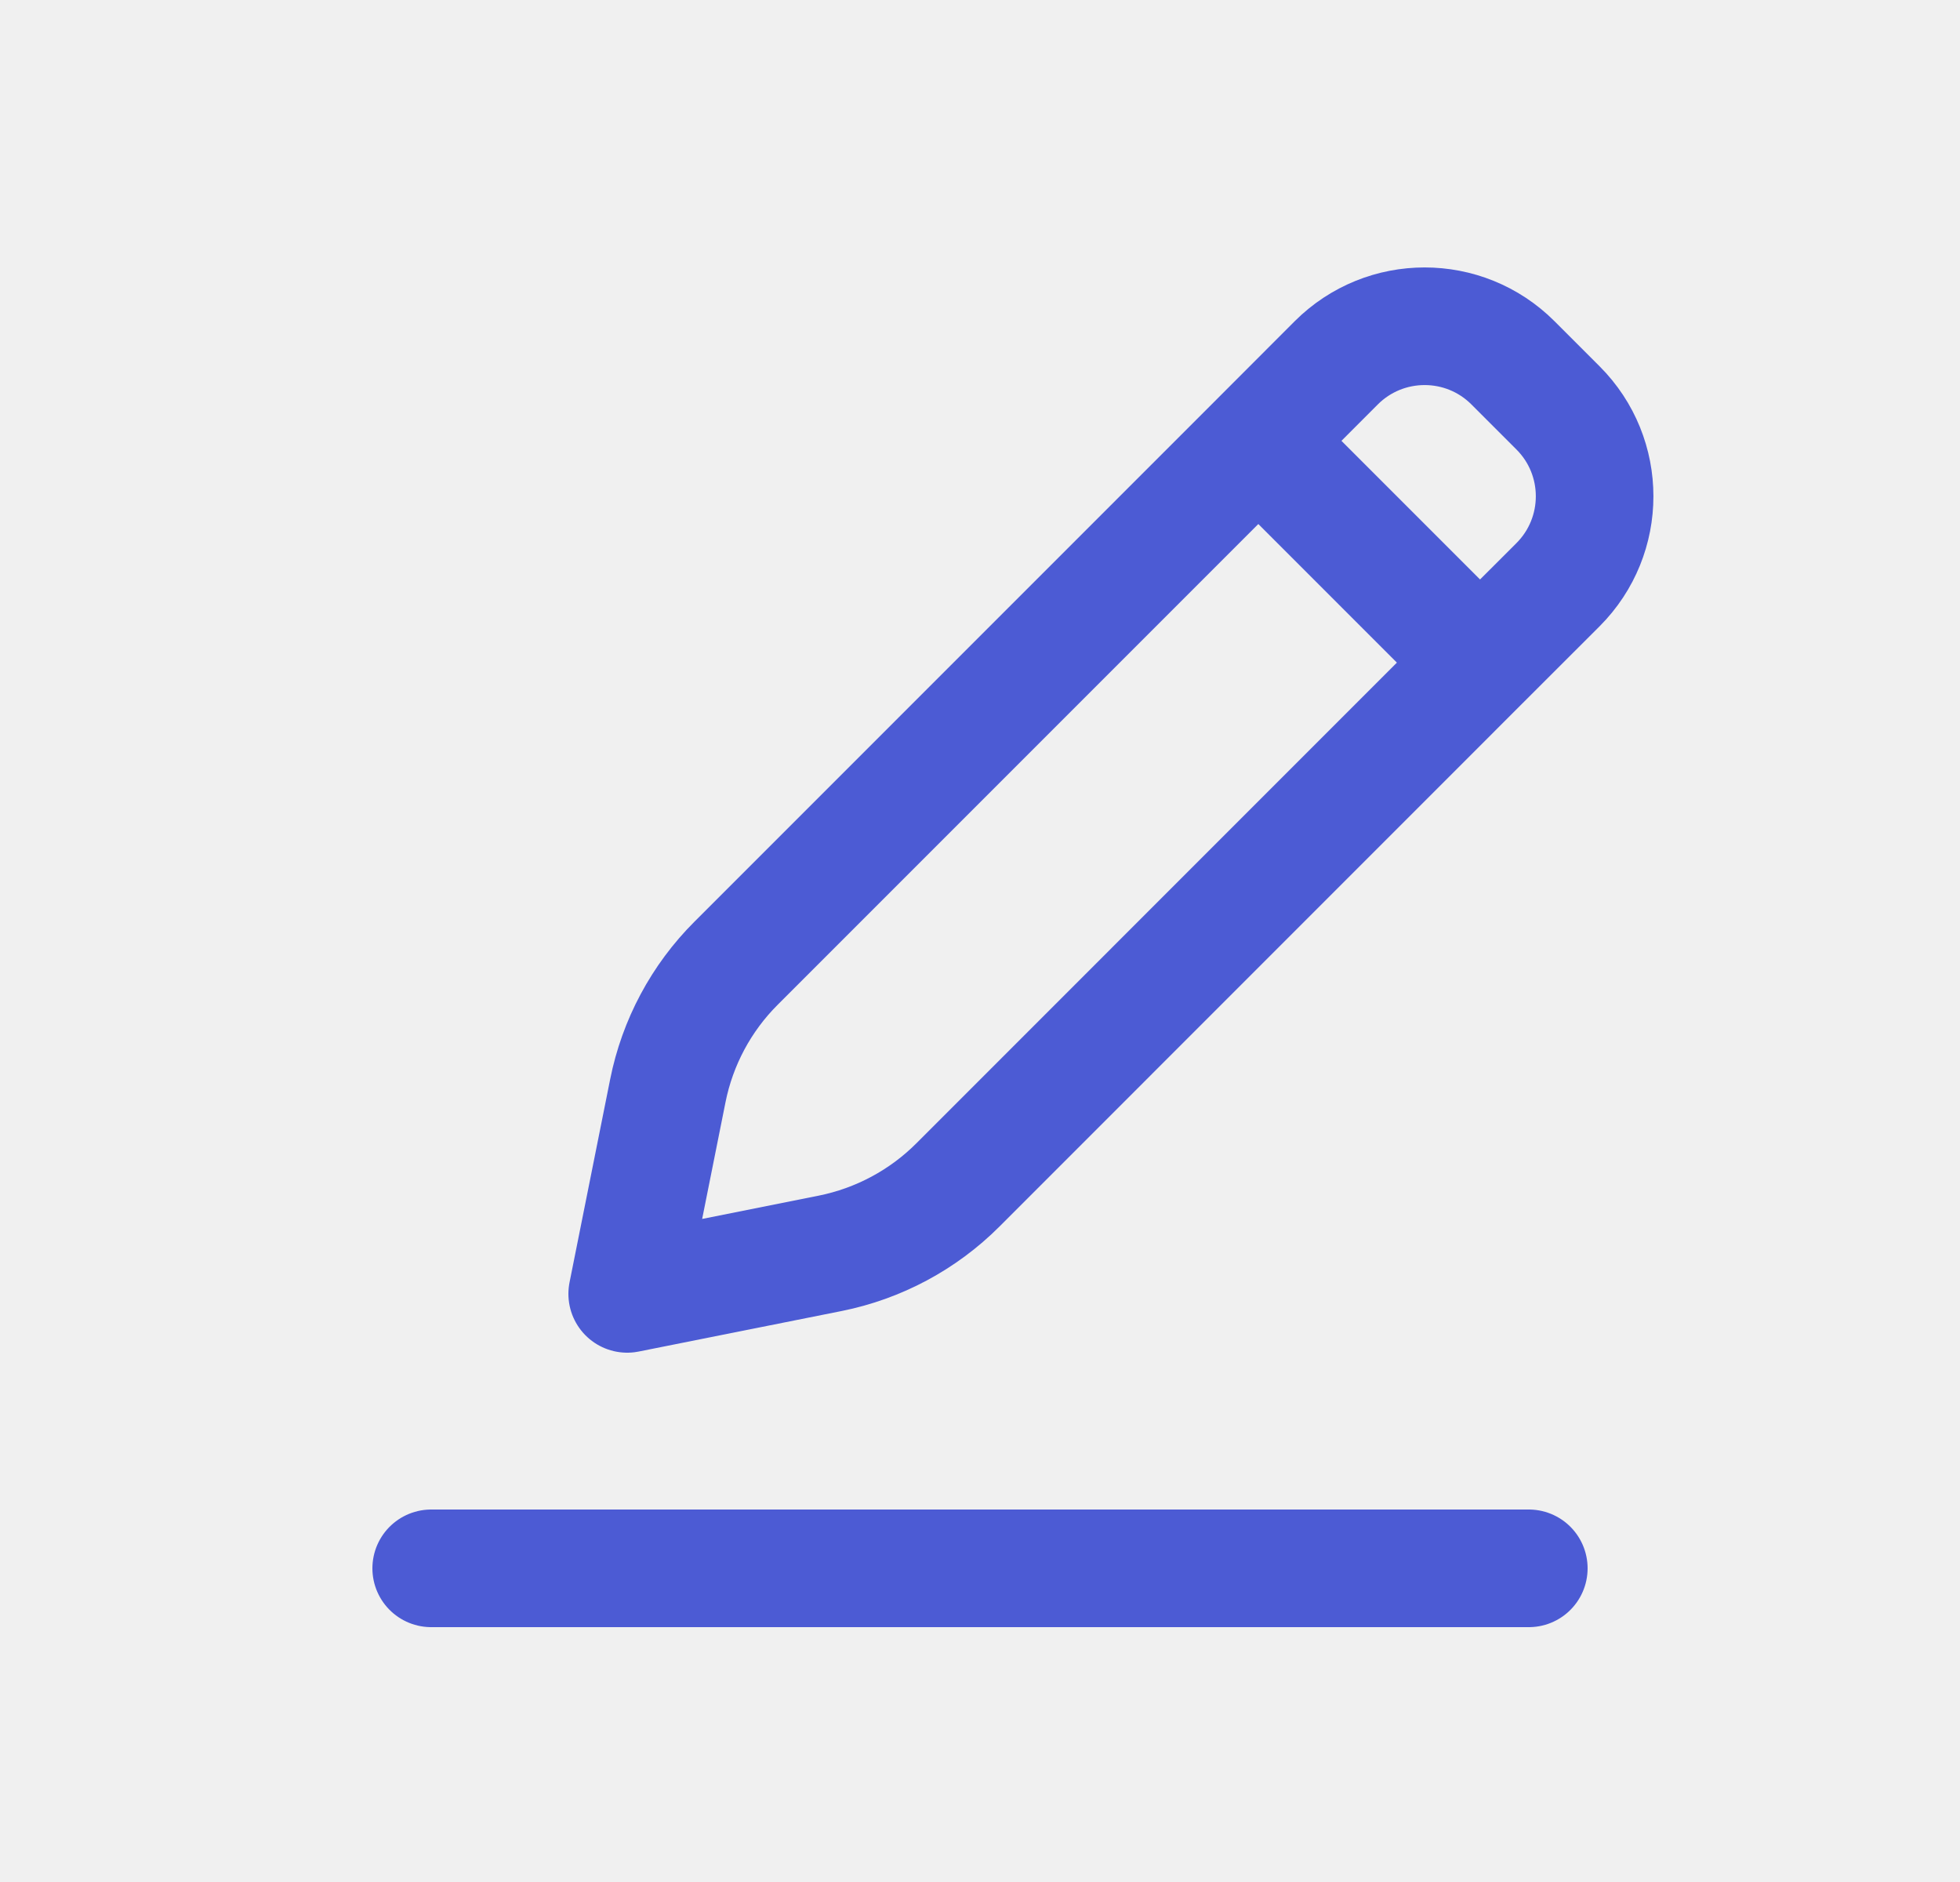
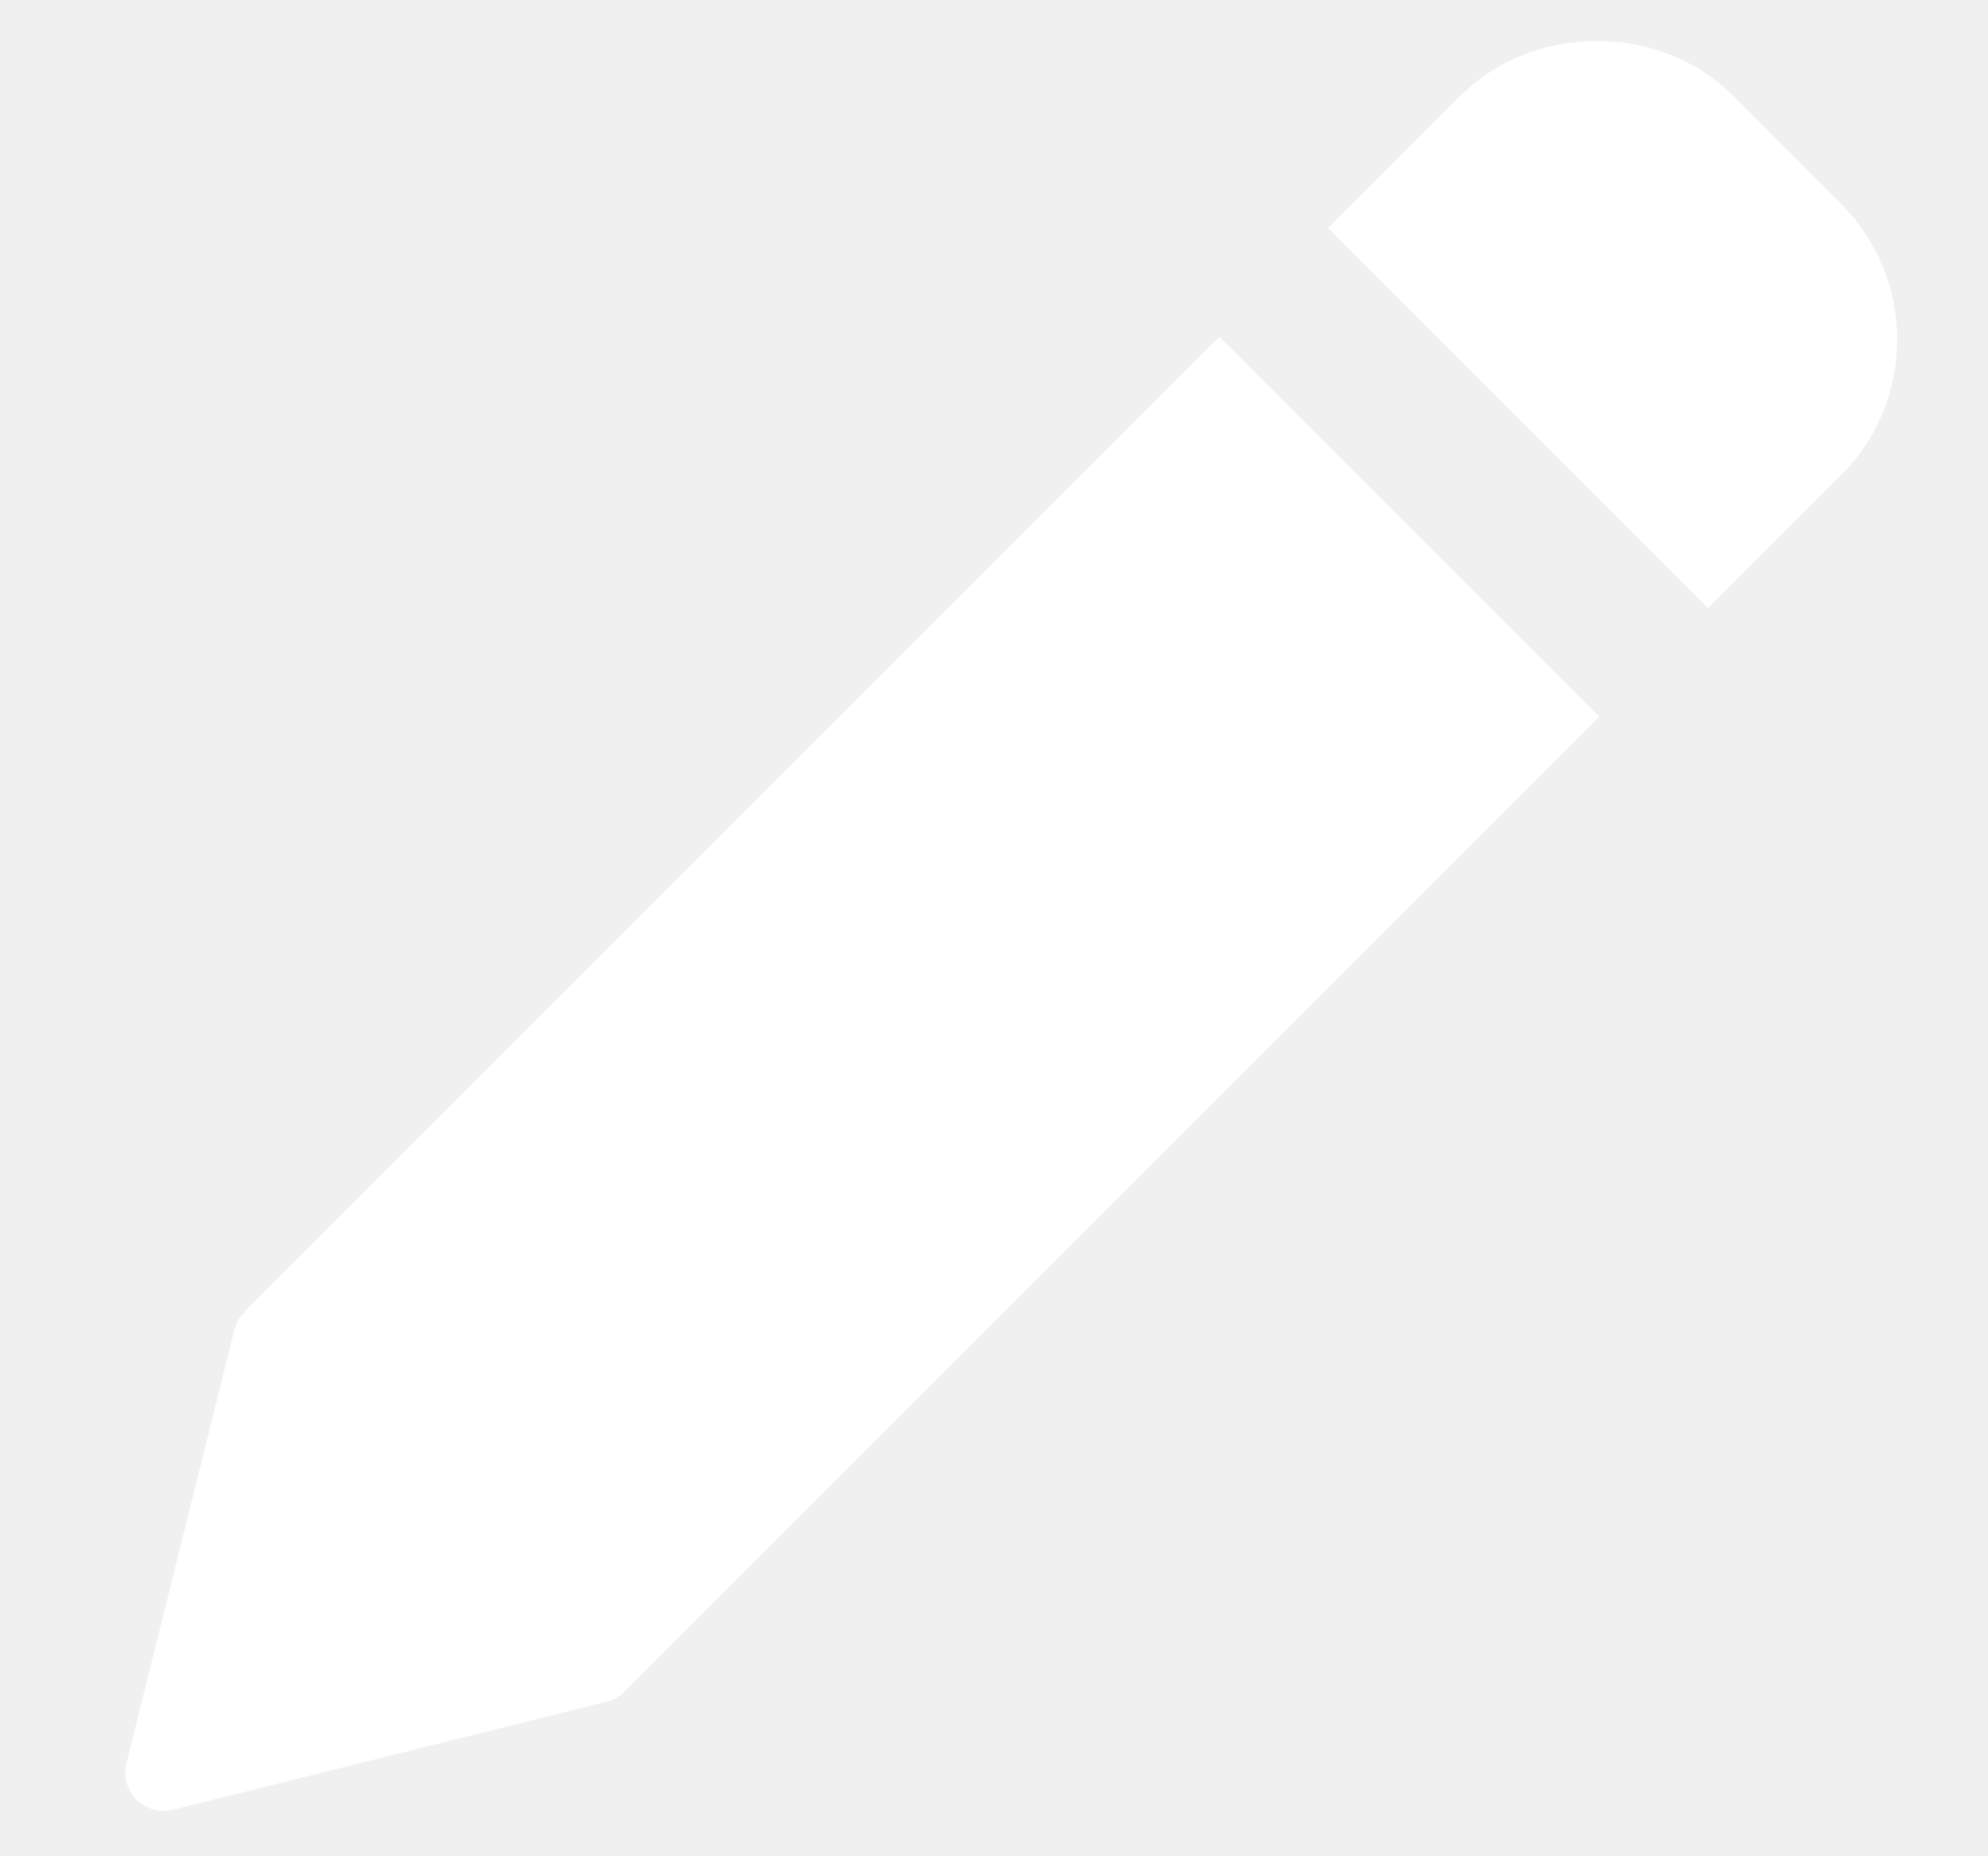
- <svg xmlns="http://www.w3.org/2000/svg" width="25" height="24" viewBox="0 0 25 24" fill="none">
-   <g id="Edit 2">
-     <path id="Vector 64" d="M18.878 8.45L12.218 15.111C11.773 15.556 11.206 15.859 10.589 15.983L8 16.5L8.518 13.911C8.641 13.294 8.944 12.727 9.389 12.283L16.05 5.622M18.878 8.45L19.873 7.456C20.495 6.833 20.495 5.824 19.873 5.202L19.298 4.627C18.676 4.005 17.667 4.005 17.044 4.627L16.05 5.622M18.878 8.45L16.05 5.622" stroke="#4C5BD4" stroke-width="1.5" stroke-linecap="round" stroke-linejoin="round" />
-     <path id="Vector 65" d="M5.5 20H19.5" stroke="#4C5BD4" stroke-width="1.5" stroke-linecap="round" stroke-linejoin="round" />
-   </g>
+ <svg xmlns="http://www.w3.org/2000/svg" width="15" height="14" viewBox="0 0 15 14" fill="none">
+   <path d="M9.202 2.541L1.846 9.897C1.809 9.935 1.782 9.981 1.769 10.032L0.954 13.304C0.929 13.403 0.958 13.508 1.03 13.58C1.085 13.634 1.159 13.664 1.235 13.664C1.258 13.664 1.282 13.661 1.305 13.655L4.577 12.84C4.628 12.827 4.675 12.801 4.712 12.764L12.068 5.408L9.202 2.541Z" fill="white" />
+   <path d="M13.891 1.538L13.072 0.719C12.524 0.172 11.571 0.173 11.024 0.719L10.021 1.722L12.888 4.589L13.891 3.586C14.164 3.313 14.315 2.949 14.315 2.562C14.315 2.175 14.164 1.812 13.891 1.538Z" fill="white" />
</svg>
